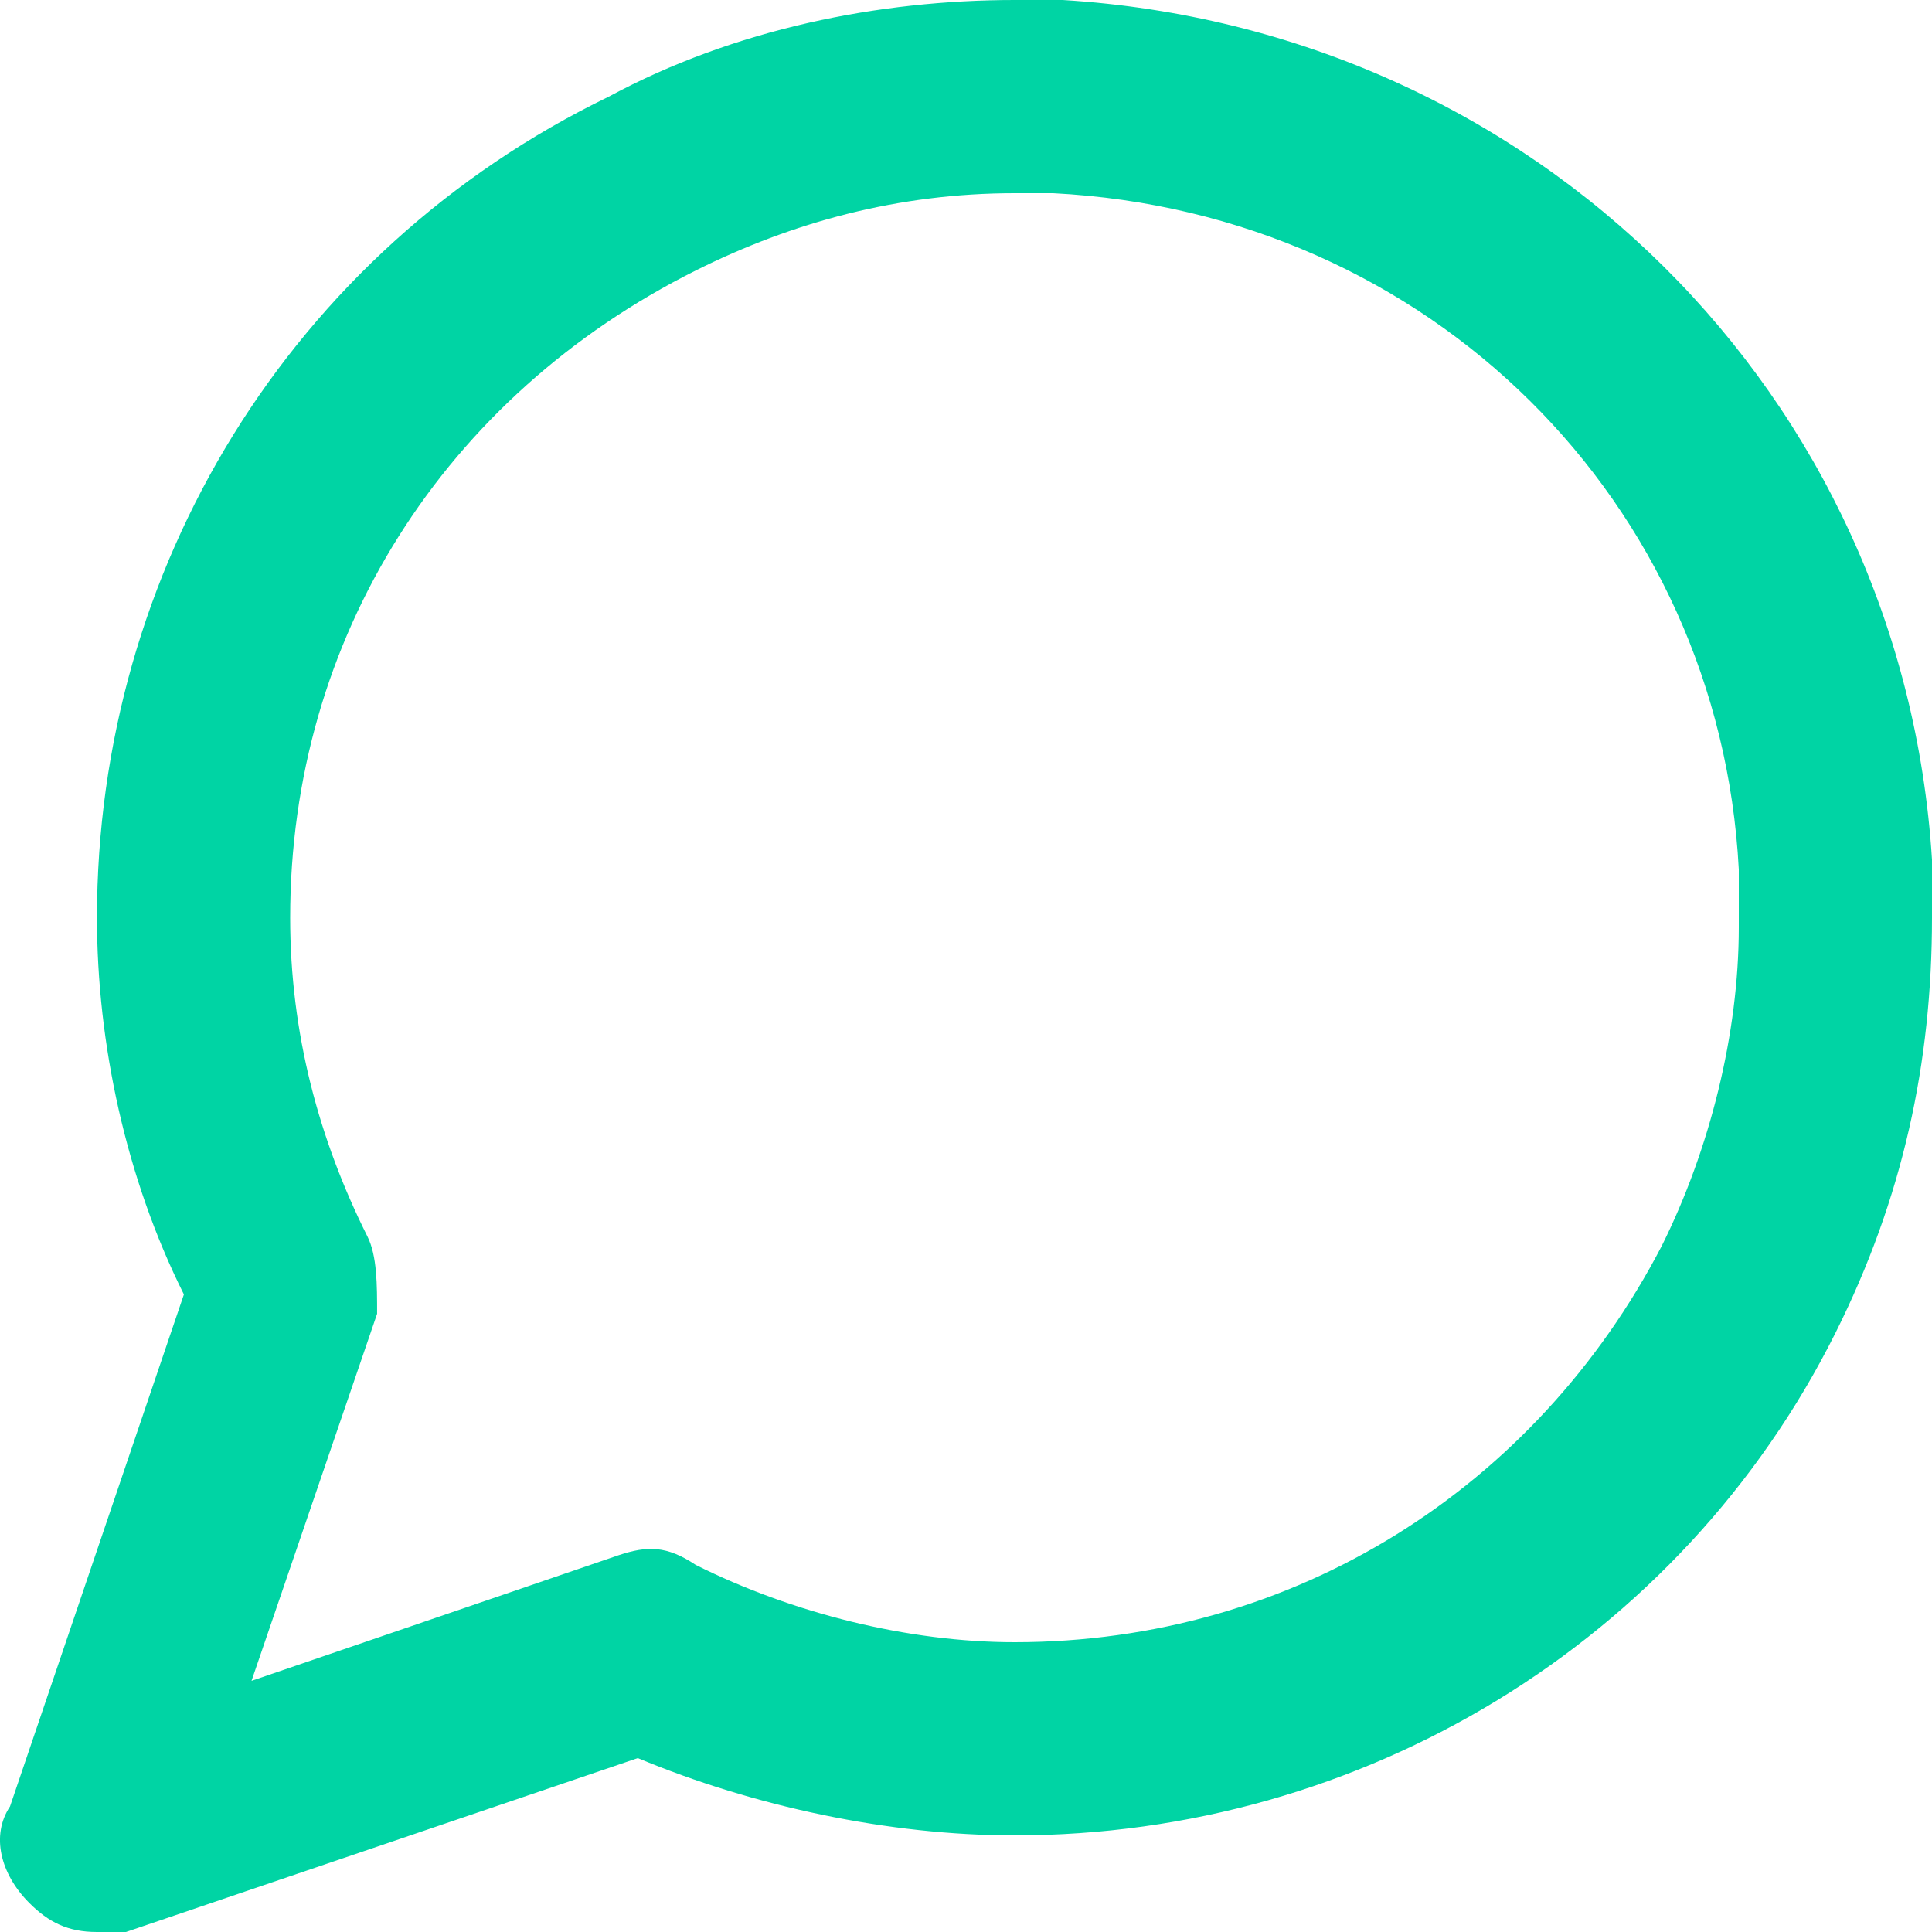
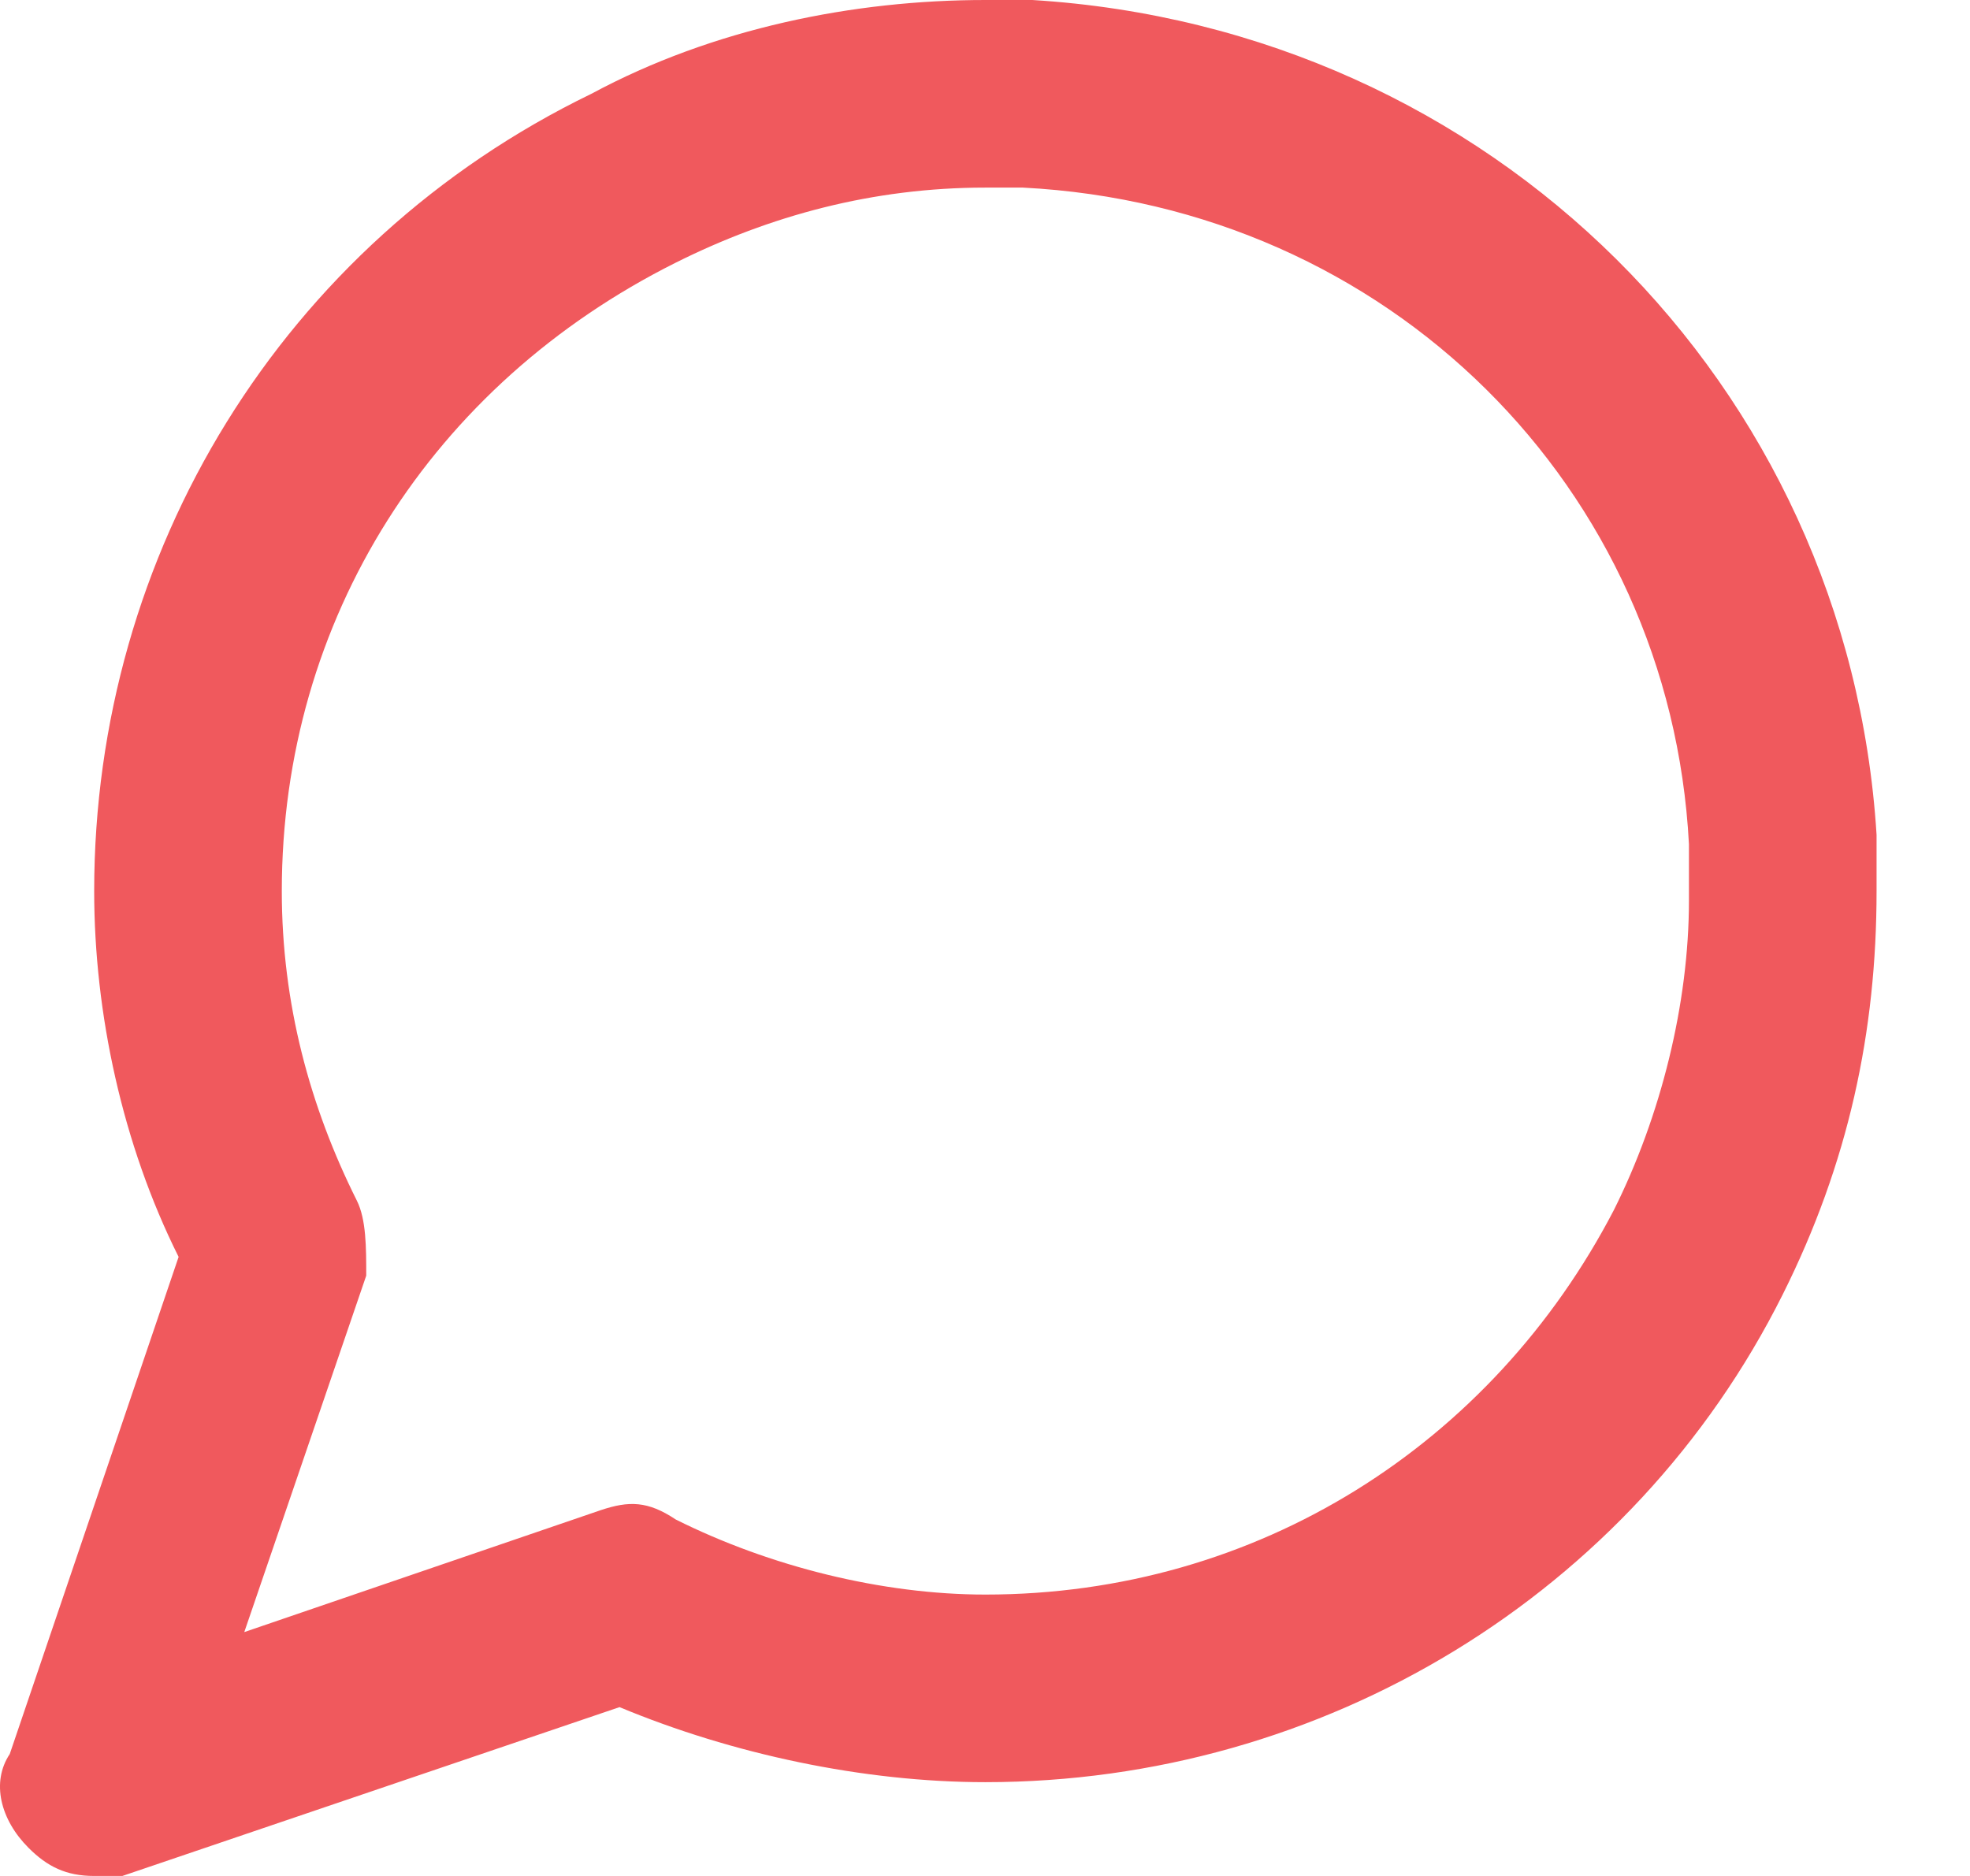
- <svg xmlns="http://www.w3.org/2000/svg" width="16" height="16" viewBox="0 0 16 16" fill="none">
-   <path d="M0.803 16C0.563 16 0.403 15.92 0.243 15.76C0.003 15.52 -0.077 15.2 0.083 14.96L1.523 10.72C1.043 9.76 0.803 8.64 0.803 7.6C0.803 4.72 2.403 2.08 5.042 0.8C6.082 0.24 7.282 0 8.402 0H8.801C12.721 0.24 15.76 3.28 16 7.12V7.6C16 8.8 15.76 9.92 15.2 11.04C13.92 13.6 11.281 15.2 8.402 15.2C7.362 15.2 6.242 14.96 5.282 14.56L1.043 16C0.963 16 0.883 16 0.803 16ZM8.402 1.6C7.442 1.6 6.562 1.84 5.762 2.24C3.683 3.28 2.403 5.28 2.403 7.6C2.403 8.56 2.643 9.44 3.043 10.24C3.123 10.4 3.123 10.64 3.123 10.88L2.083 13.92L5.122 12.88C5.362 12.8 5.522 12.8 5.762 12.96C6.562 13.36 7.522 13.6 8.402 13.6C10.721 13.6 12.721 12.32 13.761 10.32C14.16 9.52 14.4 8.56 14.4 7.68V7.2C14.24 4.16 11.841 1.76 8.721 1.6H8.402Z" fill="#00D4A4" />
+ <svg xmlns="http://www.w3.org/2000/svg" width="21" height="20" viewBox="0 0 21 20" fill="none">
+   <path d="M1.004 20C0.704 20 0.504 19.9 0.304 19.7C0.004 19.4 -0.096 19 0.104 18.7L1.904 13.4C1.304 12.2 1.004 10.8 1.004 9.5C1.004 5.9 3.004 2.6 6.304 1C7.604 0.3 9.104 0 10.504 0H11.004C15.904 0.3 19.704 4.1 20.004 8.9V9.5C20.004 11 19.704 12.4 19.004 13.8C17.404 17 14.104 19 10.504 19C9.204 19 7.804 18.7 6.604 18.2L1.304 20C1.204 20 1.104 20 1.004 20ZM10.504 2C9.304 2 8.204 2.3 7.204 2.8C4.604 4.1 3.004 6.6 3.004 9.5C3.004 10.7 3.304 11.8 3.804 12.8C3.904 13 3.904 13.3 3.904 13.6L2.604 17.4L6.404 16.1C6.704 16 6.904 16 7.204 16.2C8.204 16.7 9.404 17 10.504 17C13.404 17 15.904 15.4 17.204 12.9C17.704 11.9 18.004 10.7 18.004 9.6V9C17.804 5.2 14.804 2.2 10.904 2H10.504Z" fill="#F0595D" />
</svg>
